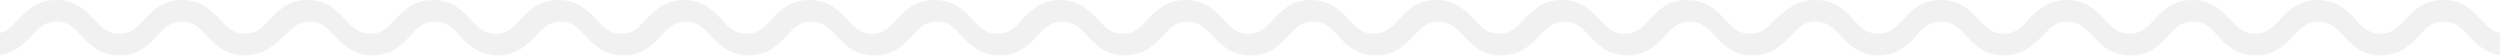
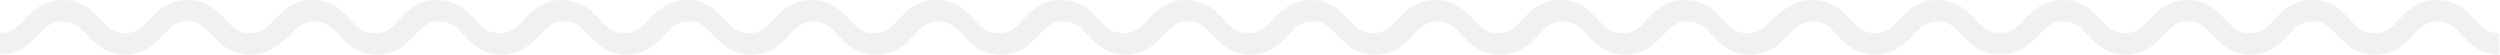
- <svg xmlns="http://www.w3.org/2000/svg" width="768" height="17" viewBox="0 0 768 17" fill="none">
-   <path d="M770 17C763.958 17 760.803 13.6 758.252 10.865C755.97 8.426 754.292 6.652 750.734 6.652C747.109 6.652 745.497 8.426 743.215 10.865C740.664 13.6 737.509 17 731.467 17C725.425 17 722.27 13.6 719.719 10.865C717.437 8.426 715.759 6.652 712.201 6.652C708.643 6.652 706.964 8.426 704.682 10.865C702.131 13.6 698.976 17 692.934 17C686.892 17 683.737 13.6 681.186 10.865C678.904 8.426 677.226 6.652 673.668 6.652C670.043 6.652 668.432 8.426 666.149 10.865C663.598 13.6 660.443 17 654.401 17C648.36 17 645.205 13.6 642.654 10.865C640.371 8.426 638.693 6.652 635.135 6.652C631.51 6.652 629.899 8.426 627.616 10.865C624.797 13.6 621.642 17 615.6 17C609.558 17 606.403 13.6 603.852 10.865C601.57 8.426 599.891 6.652 596.334 6.652C592.708 6.652 591.097 8.426 588.815 10.865C586.264 13.6 583.109 17 577.067 17C571.025 17 567.87 13.6 565.319 10.865C563.037 8.426 561.359 6.652 557.801 6.652C554.176 6.652 552.565 8.426 550.282 10.865C547.597 13.6 544.442 17 538.4 17C532.358 17 529.203 13.6 526.652 10.865C524.37 8.426 522.691 6.652 519.134 6.652C515.508 6.652 513.897 8.426 511.615 10.865C509.064 13.6 505.909 17 499.867 17C493.825 17 490.67 13.6 488.119 10.865C485.837 8.426 484.159 6.652 480.601 6.652C477.043 6.652 475.365 8.426 473.082 10.865C470.464 13.6 467.242 17 461.2 17C455.158 17 452.003 13.6 449.452 10.865C447.17 8.426 445.491 6.652 441.934 6.652C438.309 6.652 436.697 8.426 434.415 10.865C431.864 13.6 428.709 17 422.667 17C416.625 17 413.47 13.6 410.919 10.865C408.637 8.426 406.959 6.652 403.401 6.652C399.776 6.652 398.165 8.426 395.882 10.865C393.331 13.6 390.176 17 384.134 17C378.093 17 374.937 13.6 372.386 10.865C370.104 8.426 368.426 6.652 364.868 6.652C361.31 6.652 359.632 8.426 357.349 10.865C354.798 13.6 351.643 17 345.601 17C339.56 17 336.405 13.6 333.854 10.865C331.571 8.426 329.893 6.652 326.335 6.652C322.71 6.652 321.099 8.426 318.816 10.865C316.265 13.6 313.11 17 307.069 17C301.027 17 297.872 13.6 295.321 10.865C293.038 8.426 291.36 6.652 287.802 6.652C284.177 6.652 282.566 8.426 280.283 10.865C277.733 13.6 274.577 17 268.536 17C262.494 17 259.339 13.6 256.788 10.865C254.505 8.426 252.827 6.652 249.269 6.652C245.644 6.652 244.033 8.426 241.751 10.865C239.2 13.6 236.045 17 230.003 17C223.961 17 220.806 13.6 218.255 10.865C215.973 8.426 214.294 6.652 210.736 6.652C207.178 6.652 205.5 8.426 203.218 10.865C200.667 13.6 197.512 17 191.47 17C185.428 17 182.273 13.6 179.722 10.865C177.44 8.426 175.761 6.652 172.203 6.652C168.578 6.652 166.967 8.426 164.685 10.865C162.134 13.6 158.979 17 152.937 17C146.895 17 143.74 13.6 141.189 10.865C138.907 8.426 137.229 6.652 133.671 6.652C130.046 6.652 128.434 8.426 126.152 10.865C123.601 13.6 120.446 17 114.404 17C108.362 17 105.207 13.6 102.656 10.865C100.374 8.426 98.696 6.652 95.138 6.652C91.513 6.652 89.902 8.426 87.619 10.865C84.464 13.6 81.242 17 75.2 17C69.158 17 66.003 13.6 63.452 10.865C61.17 8.426 59.492 6.652 55.934 6.652C52.309 6.652 50.697 8.426 48.415 10.865C45.864 13.6 42.709 17 36.667 17C30.625 17 27.47 13.6 24.919 10.865C22.57 8.426 20.892 6.652 17.334 6.652C13.709 6.652 12.097 8.426 9.815 10.865C7.197 13.6 4.042 17 -2 17V10.348C1.625 10.348 3.236 8.574 5.519 6.135C8.07 3.4 11.225 0 17.334 0C23.375 0 26.53 3.4 29.081 6.135C31.364 8.574 33.042 10.348 36.6 10.348C40.225 10.348 41.836 8.574 44.119 6.135C46.67 3.4 49.892 0 55.934 0C61.975 0 65.13 3.4 67.681 6.135C69.964 8.574 71.642 10.348 75.2 10.348C78.825 10.348 80.436 8.574 82.719 6.135C85.27 3.4 88.425 0 94.466 0C100.508 0 103.663 3.4 106.214 6.135C108.497 8.574 110.175 10.348 113.733 10.348C117.358 10.348 118.969 8.574 121.251 6.135C123.802 3.4 126.958 0 132.999 0C139.041 0 142.196 3.4 144.747 6.135C147.03 8.574 148.708 10.348 152.266 10.348C155.891 10.348 157.502 8.574 159.784 6.135C162.335 3.4 165.49 0 171.532 0C177.574 0 180.729 3.4 183.28 6.135C185.562 8.574 187.241 10.348 190.799 10.348C194.424 10.348 196.035 8.574 198.317 6.135C200.868 3.4 204.023 0 210.065 0C216.107 0 219.262 3.4 221.813 6.135C224.095 8.574 225.774 10.348 229.331 10.348C232.957 10.348 234.568 8.574 236.85 6.135C239.401 3.4 242.556 0 248.598 0C254.64 0 257.795 3.4 260.346 6.135C262.628 8.574 264.306 10.348 267.864 10.348C271.422 10.348 273.101 8.574 275.383 6.135C277.934 3.4 281.089 0 287.131 0C293.173 0 296.328 3.4 298.879 6.135C301.161 8.574 302.839 10.348 306.397 10.348C310.022 10.348 311.633 8.574 313.916 6.135C316.467 3.4 319.622 0 325.664 0C331.705 0 334.861 3.4 337.411 6.135C339.694 8.574 341.372 10.348 344.93 10.348C348.555 10.348 350.166 8.574 352.449 6.135C355 3.4 358.155 0 364.197 0C370.238 0 373.393 3.4 375.944 6.135C378.227 8.574 379.905 10.348 383.463 10.348C387.088 10.348 388.699 8.574 390.982 6.135C393.533 3.4 396.688 0 402.729 0C408.771 0 411.926 3.4 414.477 6.135C416.76 8.574 418.438 10.348 421.996 10.348C425.621 10.348 427.232 8.574 429.514 6.135C432.065 3.4 435.221 0 441.262 0C447.304 0 450.459 3.4 453.01 6.135C455.293 8.574 456.971 10.348 460.529 10.348C464.154 10.348 465.765 8.574 468.047 6.135C470.598 3.4 473.753 0 479.795 0C485.837 0 488.992 3.4 491.543 6.135C493.825 8.574 495.504 10.348 499.062 10.348C502.687 10.348 504.298 8.574 506.58 6.135C509.131 3.4 512.286 0 518.328 0C524.37 0 527.525 3.4 530.076 6.135C532.358 8.574 534.036 10.348 537.594 10.348C541.219 10.348 542.831 8.574 545.113 6.135C548.47 3.4 551.625 0 557.734 0C563.775 0 566.93 3.4 569.481 6.135C571.764 8.574 573.442 10.348 577 10.348C580.558 10.348 582.236 8.574 584.519 6.135C587.07 3.4 590.225 0 596.266 0C602.308 0 605.463 3.4 608.014 6.135C610.297 8.574 611.975 10.348 615.533 10.348C619.091 10.348 620.769 8.574 623.051 6.135C625.67 3.4 628.825 0 634.934 0C641.042 0 644.13 3.4 646.681 6.135C648.964 8.574 650.642 10.348 654.2 10.348C657.758 10.348 659.436 8.574 661.719 6.135C664.27 3.4 667.425 0 673.466 0C679.508 0 682.663 3.4 685.214 6.135C687.497 8.574 689.175 10.348 692.733 10.348C696.358 10.348 697.969 8.574 700.251 6.135C702.802 3.4 705.958 0 711.999 0C718.041 0 721.196 3.4 723.747 6.135C726.03 8.574 727.708 10.348 731.266 10.348C734.824 10.348 736.502 8.574 738.784 6.135C741.335 3.4 744.49 0 750.532 0C756.574 0 759.729 3.4 762.28 6.135C764.562 8.574 766.241 10.348 769.799 10.348V17H770Z" fill="#F1F1F1" />
+ <svg xmlns="http://www.w3.org/2000/svg" width="1052" height="23" viewBox="0 0 1052 23" fill="none">
+   <path d="M1052 23C1043.77 23 1039.47 18.4 1035.99 14.7C1032.88 11.4 1030.59 9 1025.75 9C1020.81 9 1018.61 11.4 1015.5 14.7C1012.02 18.4 1007.72 23 999.491 23C991.258 23 986.959 18.4 983.483 14.7C980.372 11.4 978.086 9 973.237 9C968.389 9 966.102 11.4 962.992 14.7C959.515 18.4 955.216 23 946.983 23C938.75 23 934.45 18.4 930.974 14.7C927.864 11.4 925.577 9 920.729 9C915.789 9 913.593 11.4 910.483 14.7C907.007 18.4 902.707 23 894.474 23C886.241 23 881.942 18.4 878.466 14.7C875.355 11.4 873.068 9 868.22 9C863.28 9 861.085 11.4 857.975 14.7C854.133 18.4 849.833 23 841.6 23C833.367 23 829.067 18.4 825.591 14.7C822.481 11.4 820.194 9 815.346 9C810.406 9 808.21 11.4 805.1 14.7C801.624 18.4 797.324 23 789.091 23C780.858 23 776.559 18.4 773.083 14.7C769.972 11.4 767.686 9 762.837 9C757.897 9 755.702 11.4 752.592 14.7C748.932 18.4 744.633 23 736.4 23C728.167 23 723.867 18.4 720.391 14.7C717.281 11.4 714.994 9 710.146 9C705.206 9 703.01 11.4 699.9 14.7C696.424 18.4 692.124 23 683.891 23C675.658 23 671.359 18.4 667.883 14.7C664.772 11.4 662.486 9 657.637 9C652.789 9 650.502 11.4 647.392 14.7C643.824 18.4 639.433 23 631.2 23C622.967 23 618.667 18.4 615.191 14.7C612.081 11.4 609.794 9 604.946 9C600.006 9 597.81 11.4 594.7 14.7C591.224 18.4 586.924 23 578.691 23C570.458 23 566.159 18.4 562.683 14.7C559.573 11.4 557.286 9 552.437 9C547.497 9 545.302 11.4 542.192 14.7C538.715 18.4 534.416 23 526.183 23C517.95 23 513.65 18.4 510.174 14.7C507.064 11.4 504.777 9 499.929 9C495.08 9 492.793 11.4 489.683 14.7C486.207 18.4 481.907 23 473.674 23C465.441 23 461.142 18.4 457.666 14.7C454.555 11.4 452.269 9 447.42 9C442.48 9 440.285 11.4 437.175 14.7C433.698 18.4 429.399 23 421.166 23C412.933 23 408.633 18.4 405.157 14.7C402.047 11.4 399.76 9 394.912 9C389.972 9 387.776 11.4 384.666 14.7C381.19 18.4 376.89 23 368.657 23C360.424 23 356.125 18.4 352.649 14.7C349.538 11.4 347.251 9 342.403 9C337.463 9 335.268 11.4 332.158 14.7C328.681 18.4 324.382 23 316.149 23C307.916 23 303.616 18.4 300.14 14.7C297.03 11.4 294.743 9 289.895 9C285.046 9 282.759 11.4 279.649 14.7C276.173 18.4 271.873 23 263.64 23C255.407 23 251.108 18.4 247.632 14.7C244.521 11.4 242.234 9 237.386 9C232.446 9 230.251 11.4 227.141 14.7C223.664 18.4 219.365 23 211.132 23C202.899 23 198.599 18.4 195.123 14.7C192.013 11.4 189.726 9 184.878 9C179.938 9 177.742 11.4 174.632 14.7C171.156 18.4 166.856 23 158.623 23C150.39 23 146.091 18.4 142.615 14.7C139.504 11.4 137.217 9 132.369 9C127.429 9 125.234 11.4 122.123 14.7C117.824 18.4 113.433 23 105.2 23C96.967 23 92.668 18.4 89.191 14.7C86.081 11.4 83.794 9 78.946 9C74.006 9 71.81 11.4 68.7 14.7C65.224 18.4 60.925 23 52.691 23C44.458 23 40.159 18.4 36.683 14.7C33.481 11.4 31.194 9 26.346 9C21.406 9 19.21 11.4 16.1 14.7C12.533 18.4 8.233 23 0 23V14C4.94 14 7.135 11.6 10.246 8.3C13.722 4.6 18.021 0 26.346 0C34.579 0 38.878 4.6 42.354 8.3C45.465 11.6 47.752 14 52.6 14C57.54 14 59.735 11.6 62.846 8.3C66.322 4.6 70.713 0 78.946 0C87.179 0 91.478 4.6 94.954 8.3C98.065 11.6 100.352 14 105.2 14C110.14 14 112.335 11.6 115.446 8.3C118.922 4.6 123.221 0 131.454 0C139.687 0 143.987 4.6 147.463 8.3C150.573 11.6 152.86 14 157.709 14C162.648 14 164.844 11.6 167.954 8.3C171.43 4.6 175.73 0 183.963 0C192.196 0 196.495 4.6 199.971 8.3C203.082 11.6 205.369 14 210.217 14C215.157 14 217.352 11.6 220.463 8.3C223.939 4.6 228.238 0 236.471 0C244.704 0 249.004 4.6 252.48 8.3C255.59 11.6 257.877 14 262.726 14C267.665 14 269.861 11.6 272.971 8.3C276.447 4.6 280.747 0 288.98 0C297.213 0 301.512 4.6 304.988 8.3C308.099 11.6 310.386 14 315.234 14C320.174 14 322.369 11.6 325.48 8.3C328.956 4.6 333.255 0 341.488 0C349.721 0 354.021 4.6 357.497 8.3C360.607 11.6 362.894 14 367.743 14C372.591 14 374.878 11.6 377.988 8.3C381.464 4.6 385.764 0 393.997 0C402.23 0 406.529 4.6 410.006 8.3C413.116 11.6 415.403 14 420.251 14C425.191 14 427.386 11.6 430.497 8.3C433.973 4.6 438.272 0 446.505 0C454.738 0 459.038 4.6 462.514 8.3C465.624 11.6 467.911 14 472.76 14C477.699 14 479.895 11.6 483.005 8.3C486.481 4.6 490.781 0 499.014 0C507.247 0 511.546 4.6 515.023 8.3C518.133 11.6 520.42 14 525.268 14C530.208 14 532.404 11.6 535.514 8.3C538.99 4.6 543.289 0 551.522 0C559.755 0 564.055 4.6 567.531 8.3C570.641 11.6 572.928 14 577.777 14C582.716 14 584.912 11.6 588.022 8.3C591.498 4.6 595.798 0 604.031 0C612.264 0 616.563 4.6 620.04 8.3C623.15 11.6 625.437 14 630.285 14C635.225 14 637.421 11.6 640.531 8.3C644.007 4.6 648.306 0 656.539 0C664.773 0 669.072 4.6 672.548 8.3C675.658 11.6 677.945 14 682.794 14C687.734 14 689.929 11.6 693.039 8.3C696.515 4.6 700.815 0 709.048 0C717.281 0 721.581 4.6 725.057 8.3C728.167 11.6 730.454 14 735.302 14C740.242 14 742.438 11.6 745.548 8.3C750.122 4.6 754.421 0 762.746 0C770.979 0 775.278 4.6 778.754 8.3C781.865 11.6 784.152 14 789 14C793.848 14 796.135 11.6 799.246 8.3C802.722 4.6 807.021 0 815.254 0C823.487 0 827.787 4.6 831.263 8.3C834.373 11.6 836.66 14 841.509 14C846.357 14 848.644 11.6 851.754 8.3C855.322 4.6 859.621 0 867.946 0C876.27 0 880.478 4.6 883.954 8.3C887.065 11.6 889.352 14 894.2 14C899.048 14 901.335 11.6 904.446 8.3C907.922 4.6 912.221 0 920.454 0C928.687 0 932.987 4.6 936.463 8.3C939.573 11.6 941.86 14 946.708 14C951.648 14 953.844 11.6 956.954 8.3C960.43 4.6 964.73 0 972.963 0C981.196 0 985.495 4.6 988.971 8.3C992.082 11.6 994.369 14 999.217 14C1004.07 14 1006.35 11.6 1009.46 8.3C1012.94 4.6 1017.24 0 1025.47 0C1033.7 0 1038 4.6 1041.48 8.3C1044.59 11.6 1046.88 14 1051.73 14V23H1052Z" fill="#F1F1F1" />
</svg>
